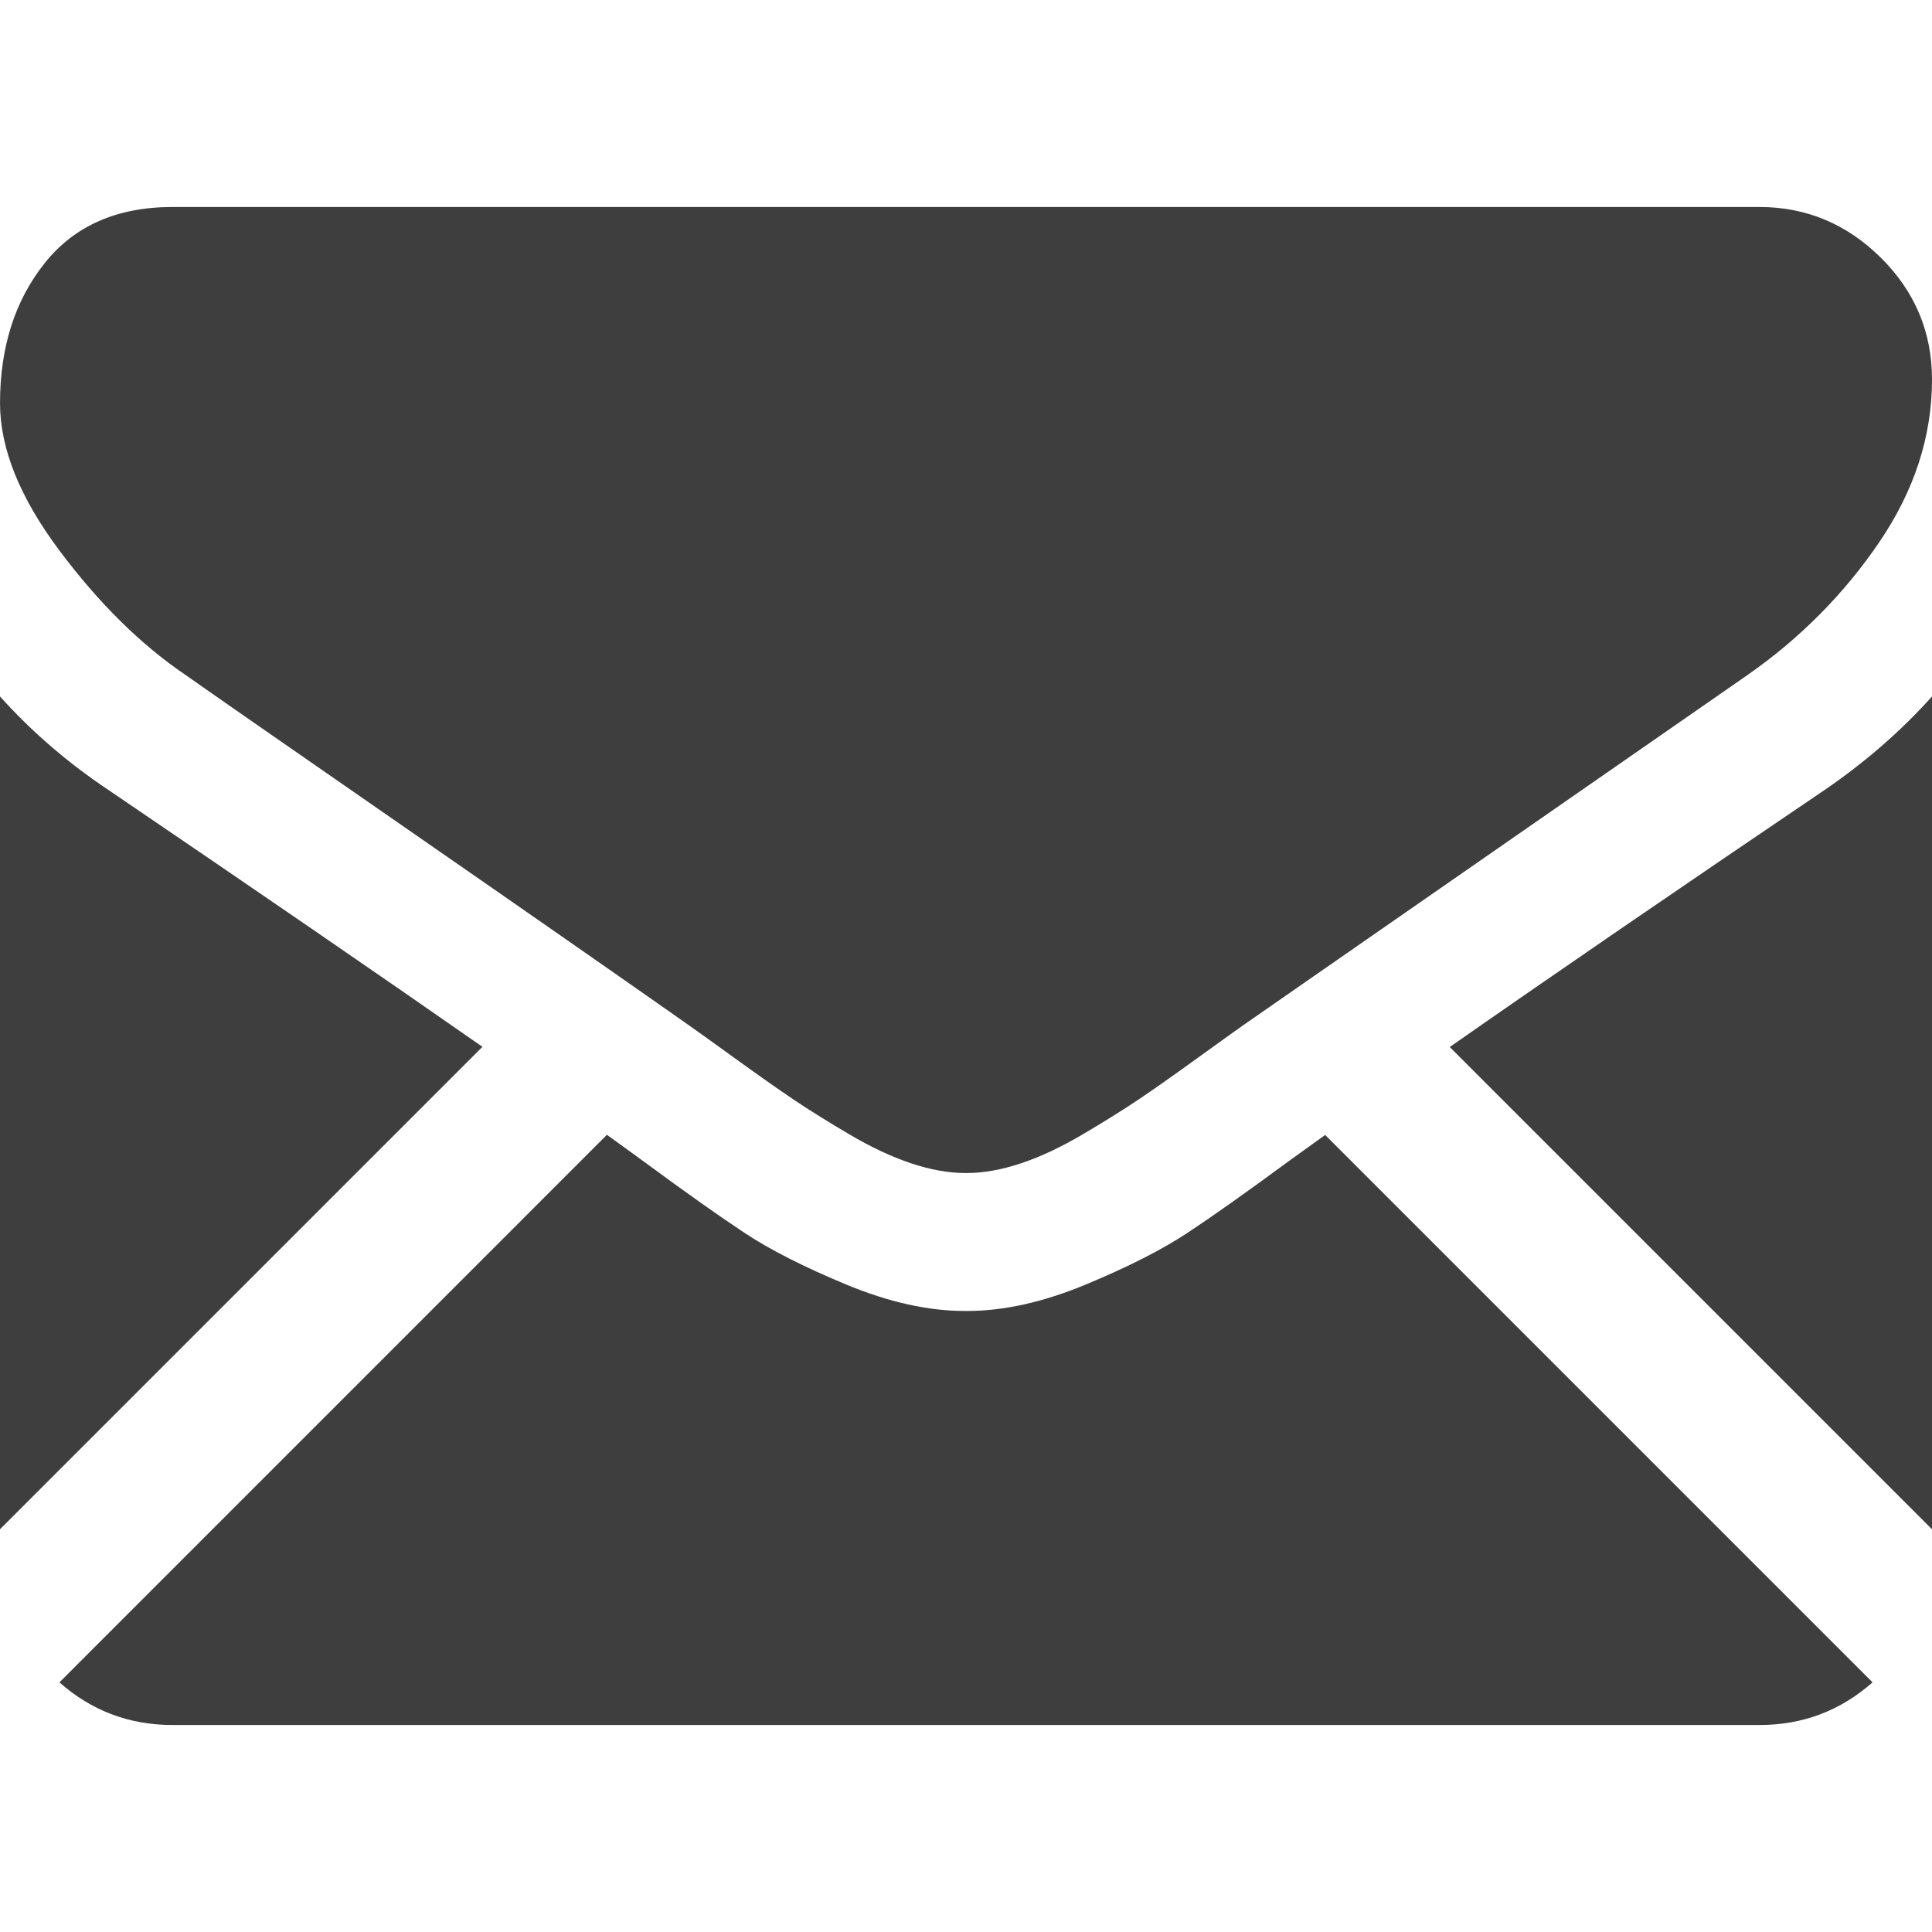
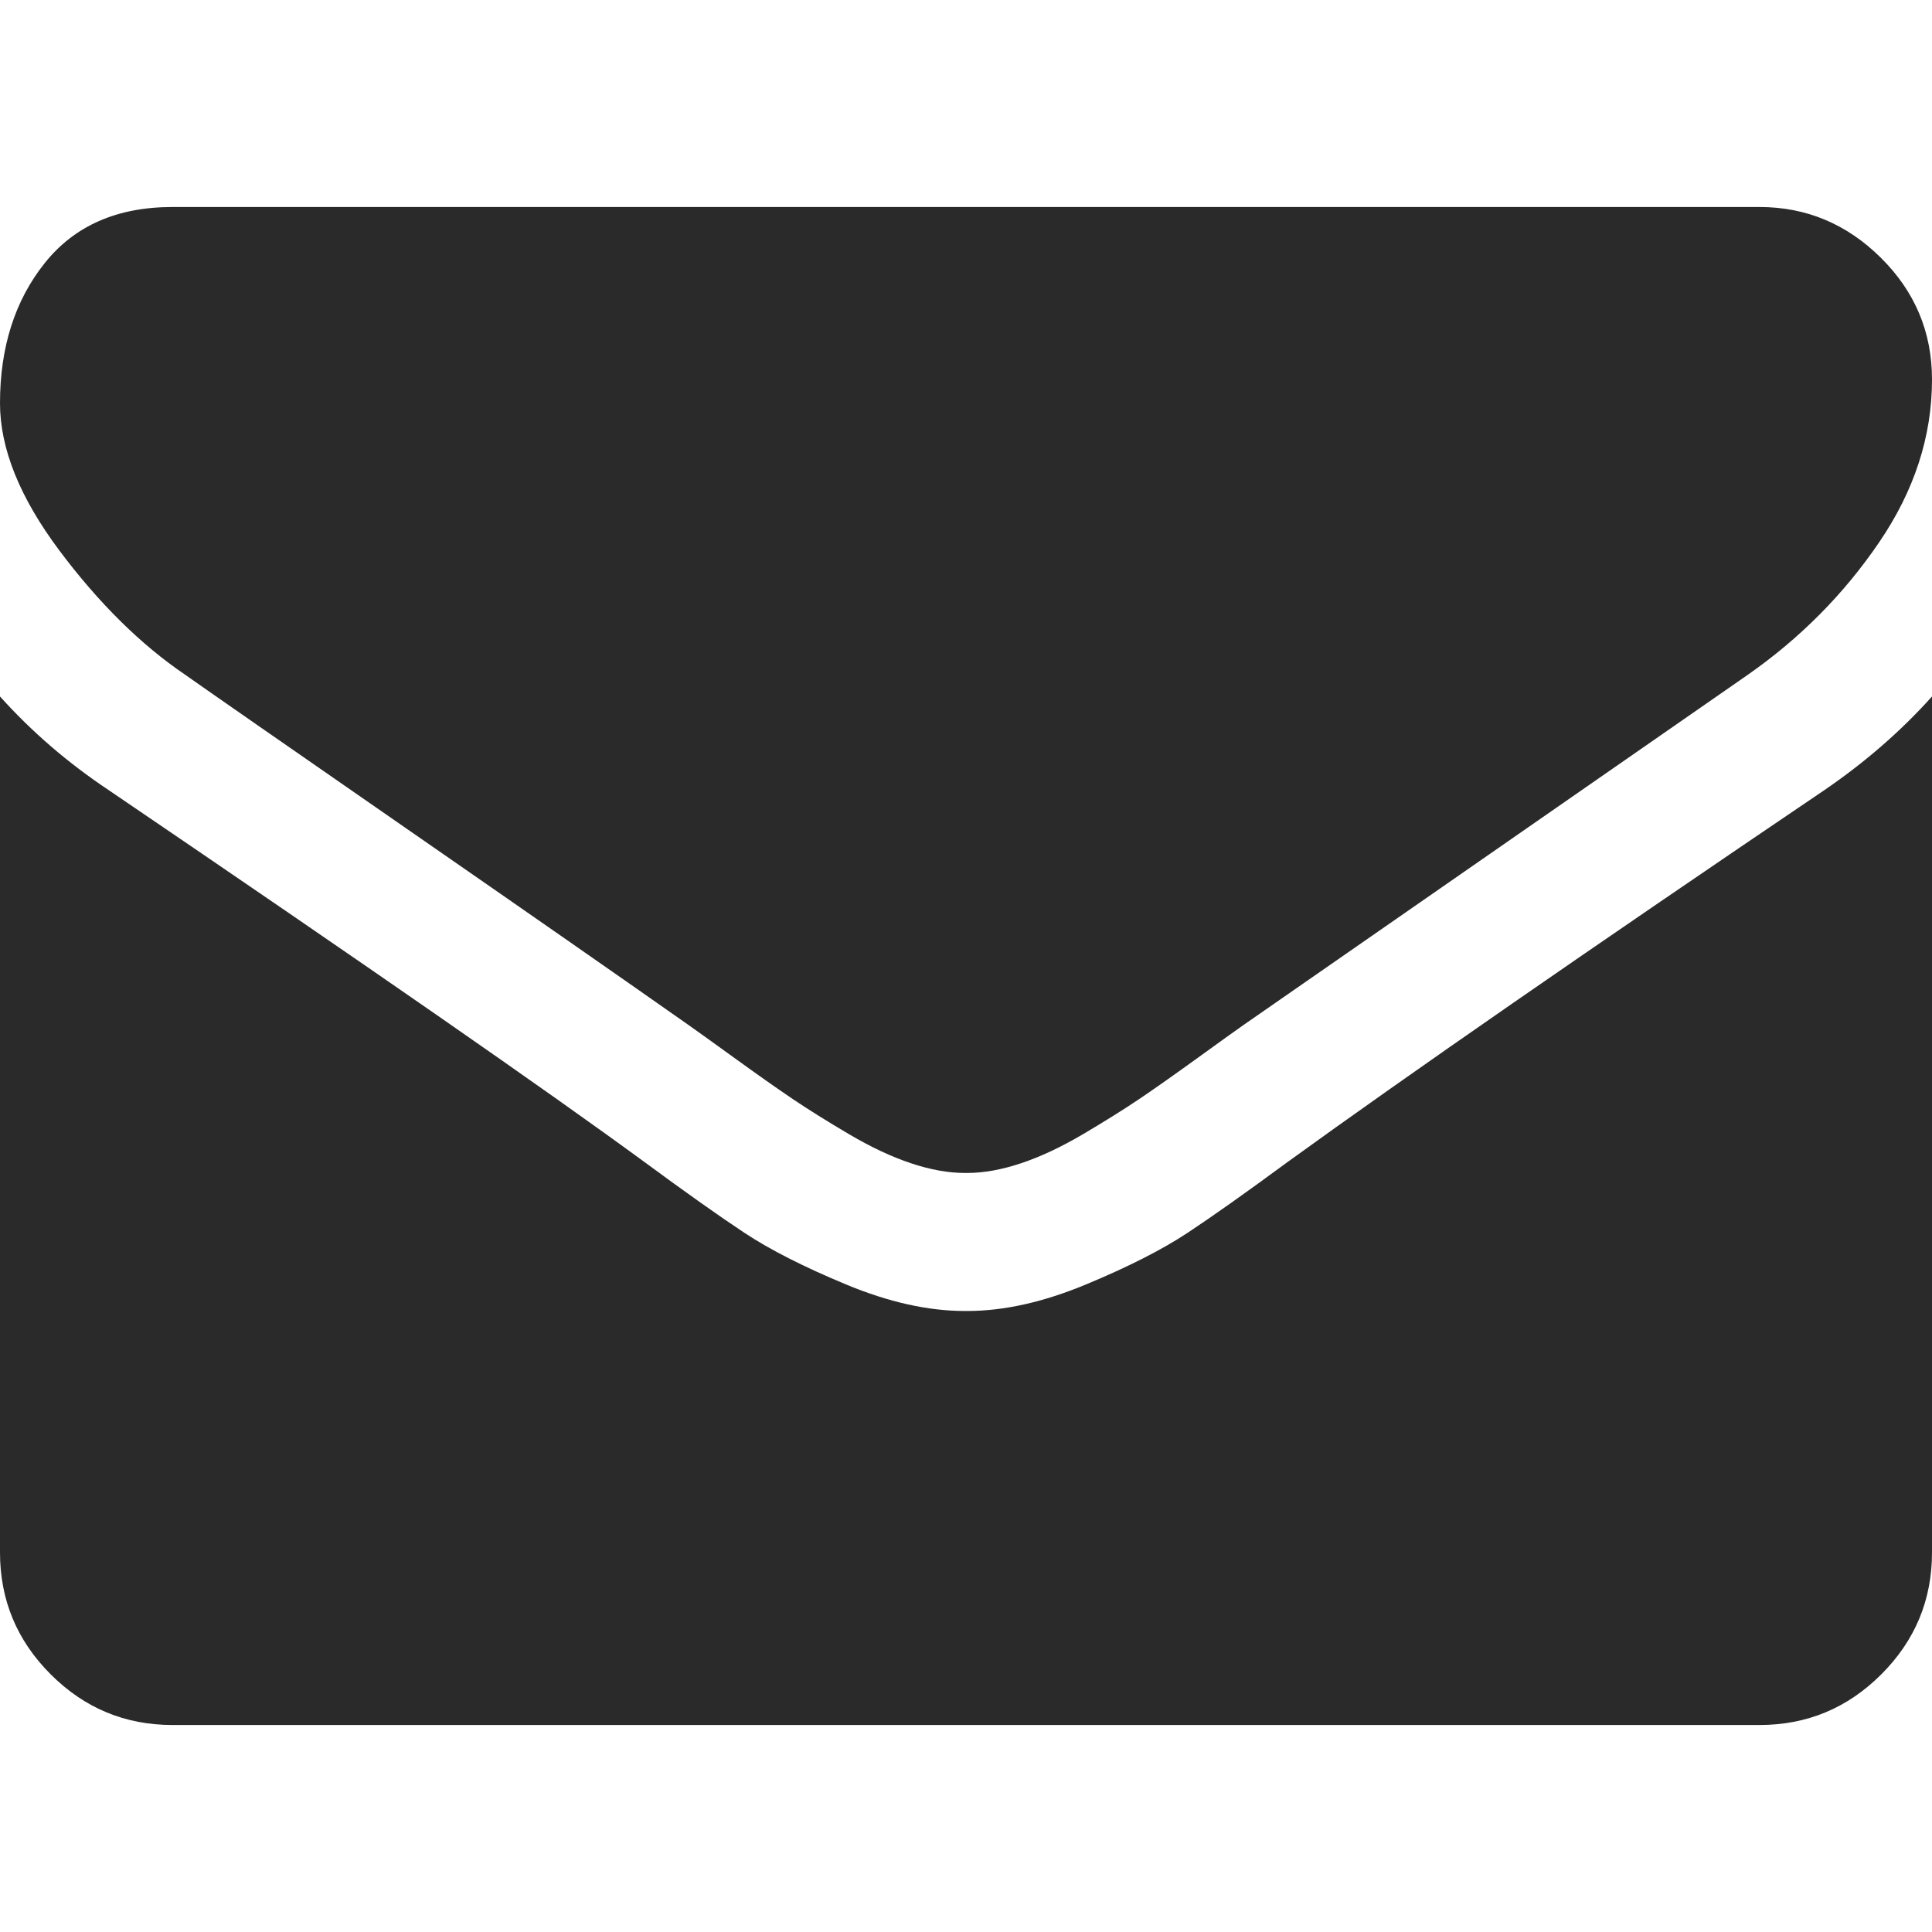
- <svg xmlns="http://www.w3.org/2000/svg" version="1.1" id="Capa_1" x="0px" y="0px" width="512px" height="512px" viewBox="0 0 550.795 550.795" style="enable-background:new 0 0 550.795 550.795;" xml:space="preserve">
+ <svg xmlns="http://www.w3.org/2000/svg" version="1.1" id="Capa_1" x="0px" y="0px" width="512px" height="512px" viewBox="0 0 511.626 511.626" style="enable-background:new 0 0 511.626 511.626;" xml:space="preserve">
  <g>
    <g>
-       <path d="M501.613,491.782c12.381,0,23.109-4.088,32.229-12.16L377.793,323.567c-3.744,2.681-7.373,5.288-10.801,7.767    c-11.678,8.604-21.156,15.318-28.434,20.129c-7.277,4.822-16.959,9.737-29.045,14.755c-12.094,5.024-23.361,7.528-33.813,7.528    h-0.306h-0.306c-10.453,0-21.72-2.503-33.813-7.528c-12.093-5.018-21.775-9.933-29.045-14.755    c-7.277-4.811-16.75-11.524-28.434-20.129c-3.256-2.387-6.867-5.006-10.771-7.809L16.946,479.622    c9.119,8.072,19.854,12.16,32.234,12.16H501.613z" fill="#3e3e3e" />
-       <path d="M31.047,225.299C19.37,217.514,9.015,208.598,0,198.555V435.98l137.541-137.541    C110.025,279.229,74.572,254.877,31.047,225.299z" fill="#3e3e3e" />
-       <path d="M520.059,225.299c-41.865,28.336-77.447,52.73-106.75,73.195l137.486,137.492V198.555    C541.98,208.396,531.736,217.306,520.059,225.299z" fill="#3e3e3e" />
-       <path d="M501.613,59.013H49.181c-15.784,0-27.919,5.33-36.42,15.979C4.253,85.646,0.006,98.97,0.006,114.949    c0,12.907,5.636,26.892,16.903,41.959c11.267,15.061,23.256,26.891,35.961,35.496c6.965,4.921,27.969,19.523,63.012,43.801    c18.917,13.109,35.368,24.535,49.505,34.395c12.05,8.396,22.442,15.667,31.022,21.701c0.985,0.691,2.534,1.799,4.59,3.269    c2.215,1.591,5.018,3.61,8.476,6.107c6.659,4.816,12.191,8.709,16.597,11.683c4.4,2.975,9.731,6.298,15.985,9.988    c6.249,3.685,12.143,6.456,17.675,8.299c5.533,1.842,10.655,2.766,15.367,2.766h0.306h0.306c4.711,0,9.834-0.924,15.368-2.766    c5.531-1.843,11.42-4.608,17.674-8.299c6.248-3.69,11.572-7.02,15.986-9.988c4.406-2.974,9.938-6.866,16.598-11.683    c3.451-2.497,6.254-4.517,8.469-6.102c2.057-1.476,3.605-2.577,4.596-3.274c6.684-4.651,17.1-11.892,31.104-21.616    c25.482-17.705,63.01-43.764,112.742-78.281c14.957-10.447,27.453-23.054,37.496-37.803c10.025-14.749,15.051-30.22,15.051-46.408    c0-13.525-4.873-25.098-14.598-34.737C526.461,63.829,514.932,59.013,501.613,59.013z" fill="#3e3e3e" />
+       <g>
+         <path d="M49.106,178.729c6.472,4.567,25.981,18.131,58.528,40.685c32.548,22.554,57.482,39.92,74.803,52.099    c1.903,1.335,5.946,4.237,12.131,8.71c6.186,4.476,11.326,8.093,15.416,10.852c4.093,2.758,9.041,5.852,14.849,9.277    c5.806,3.422,11.279,5.996,16.418,7.7c5.14,1.718,9.898,2.569,14.275,2.569h0.287h0.288c4.377,0,9.137-0.852,14.277-2.569    c5.137-1.704,10.615-4.281,16.416-7.7c5.804-3.429,10.752-6.52,14.845-9.277c4.093-2.759,9.229-6.376,15.417-10.852    c6.184-4.477,10.232-7.375,12.135-8.71c17.508-12.179,62.051-43.11,133.615-92.79c13.894-9.703,25.502-21.411,34.827-35.116    c9.332-13.699,13.993-28.07,13.993-43.105c0-12.564-4.523-23.319-13.565-32.264c-9.041-8.947-19.749-13.418-32.117-13.418H45.679    c-14.655,0-25.933,4.948-33.832,14.844C3.949,79.562,0,91.934,0,106.779c0,11.991,5.236,24.985,15.703,38.974    C26.169,159.743,37.307,170.736,49.106,178.729z" data-original="#000000" class="active-path" data-old_color="#2a2a2a" fill="#2a2a2a" />
+         <path d="M483.072,209.275c-62.424,42.251-109.824,75.087-142.177,98.501c-10.849,7.991-19.65,14.229-26.409,18.699    c-6.759,4.473-15.748,9.041-26.98,13.702c-11.228,4.668-21.692,6.995-31.401,6.995h-0.291h-0.287    c-9.707,0-20.177-2.327-31.405-6.995c-11.228-4.661-20.223-9.229-26.98-13.702c-6.755-4.47-15.559-10.708-26.407-18.699    c-25.697-18.842-72.995-51.68-141.896-98.501C17.987,202.047,8.375,193.762,0,184.437v226.685c0,12.57,4.471,23.319,13.418,32.265    c8.945,8.949,19.701,13.422,32.264,13.422h420.266c12.56,0,23.315-4.473,32.261-13.422c8.949-8.949,13.418-19.694,13.418-32.265    V184.437C503.441,193.569,493.927,201.854,483.072,209.275z" data-original="#000000" class="active-path" data-old_color="#2a2a2a" fill="#2a2a2a" />
+       </g>
    </g>
  </g>
-   <g>
- </g>
-   <g>
- </g>
-   <g>
- </g>
-   <g>
- </g>
-   <g>
- </g>
-   <g>
- </g>
-   <g>
- </g>
-   <g>
- </g>
-   <g>
- </g>
-   <g>
- </g>
-   <g>
- </g>
-   <g>
- </g>
-   <g>
- </g>
-   <g>
- </g>
-   <g>
- </g>
</svg>
